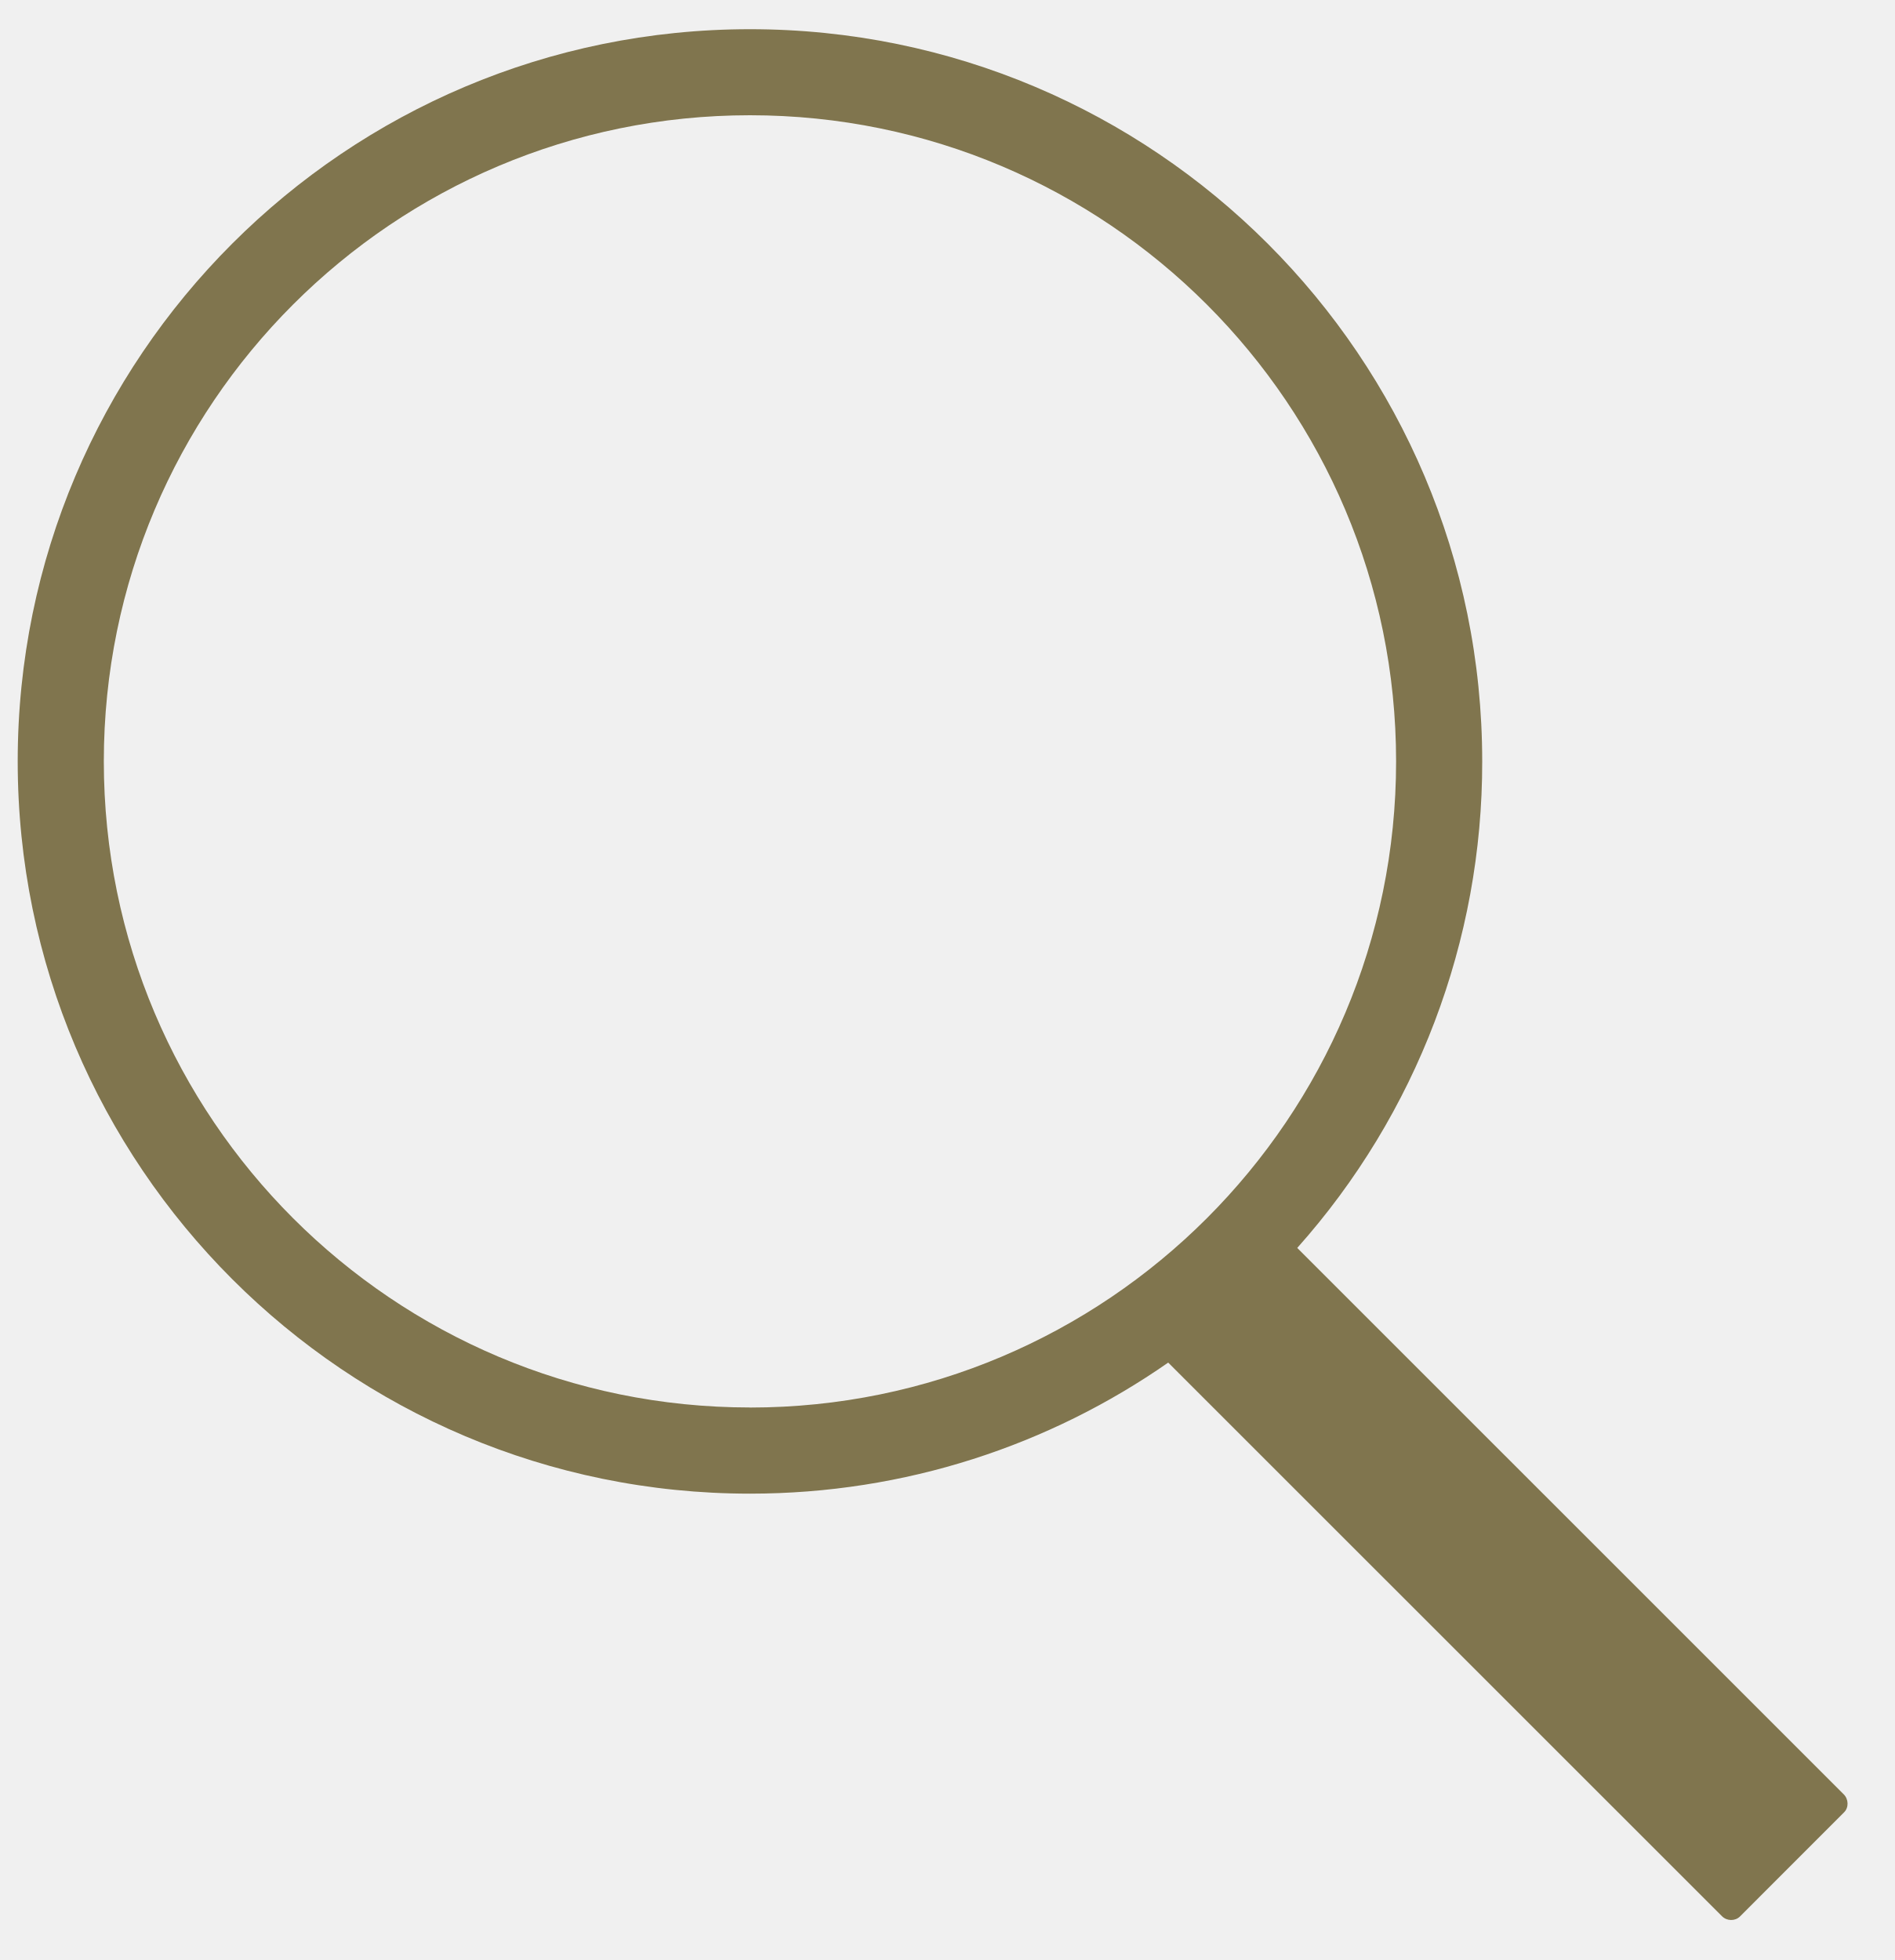
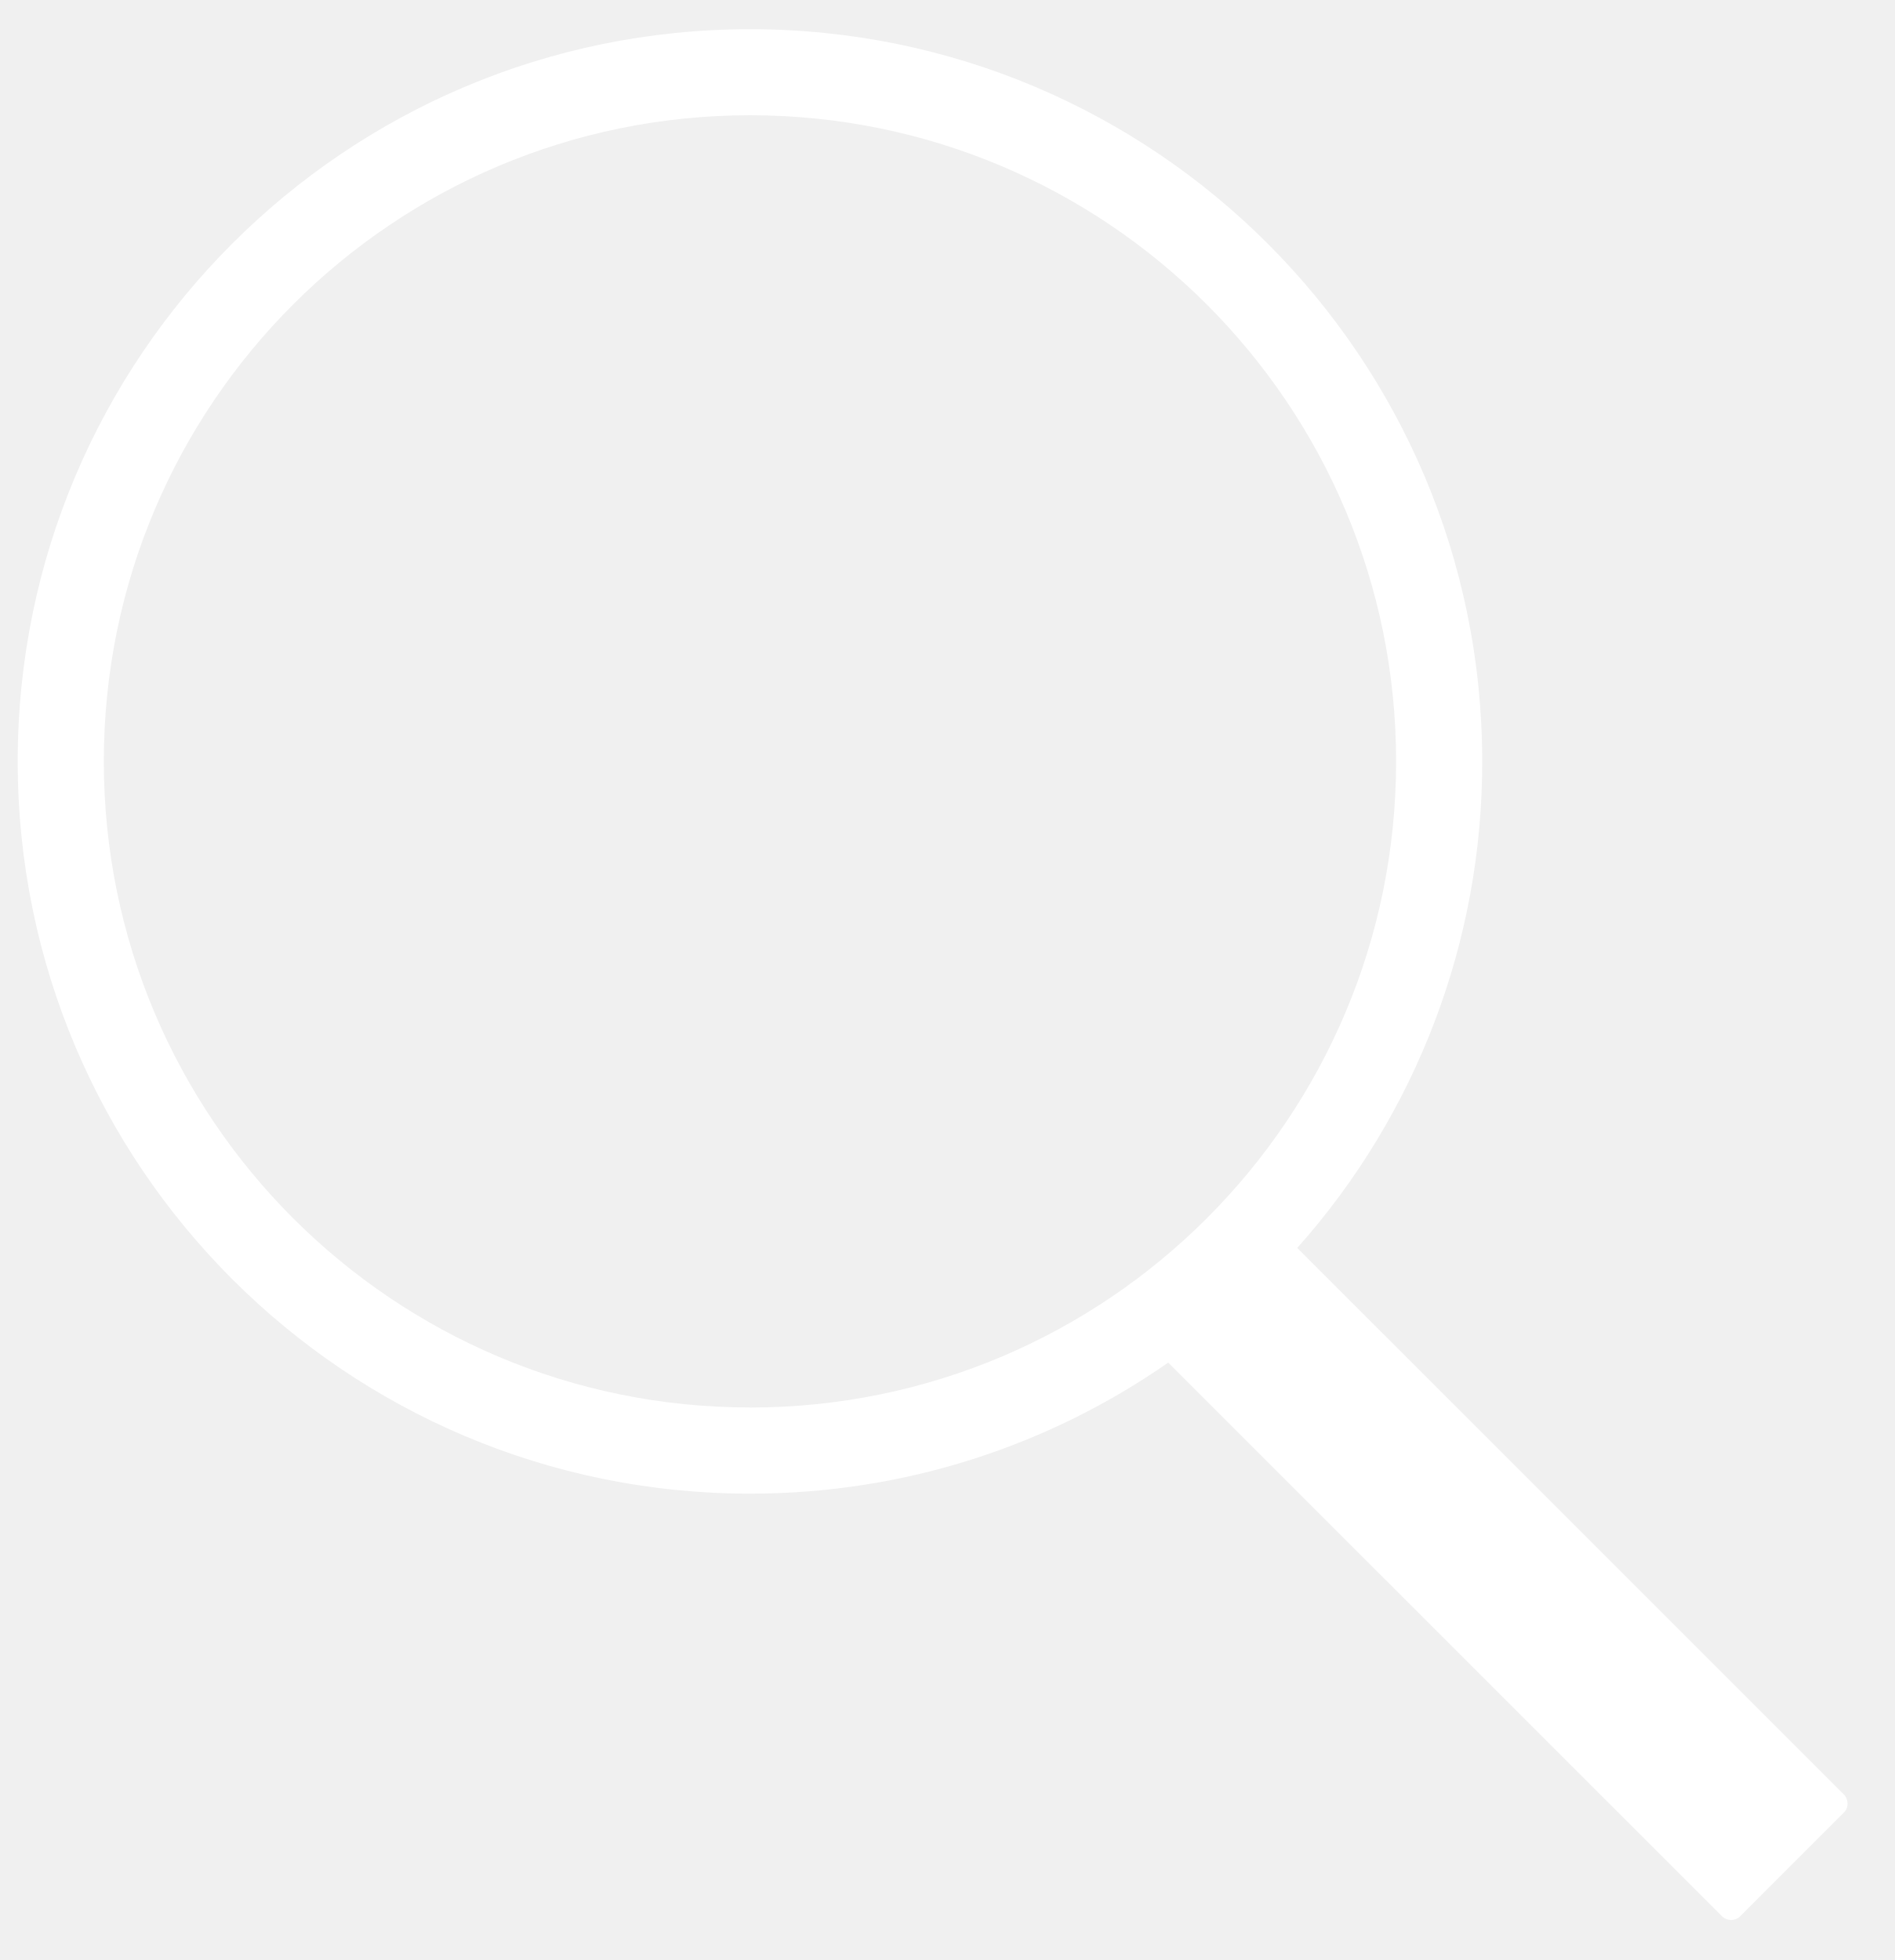
- <svg xmlns="http://www.w3.org/2000/svg" xmlns:xlink="http://www.w3.org/1999/xlink" width="29" height="30" viewBox="0 0 29 30">
+ <svg xmlns="http://www.w3.org/2000/svg" xmlns:xlink="http://www.w3.org/1999/xlink" class="lupa-color" width="29" height="30" viewBox="0 0 29 30">
  <defs>
    <path id="hdw4a" d="M1327.479 88.447c-6.189 0-11.208 5.017-11.208 11.206 0 6.19 5.019 11.209 11.208 11.209 2.38 0 4.587-.742 6.401-2.006l8.476 8.474c.076.076.2.076.273.006l1.597-1.598c.073-.073.067-.2-.006-.273l-8.365-8.364a11.162 11.162 0 0 0 2.831-7.447c0-6.19-5.019-11.207-11.207-11.207zm0 21.096c-5.462 0-9.89-4.428-9.89-9.89 0-5.46 4.428-9.889 9.89-9.889 5.461 0 9.889 4.429 9.889 9.89s-4.428 9.89-9.889 9.89z" />
  </defs>
  <g>
    <g transform="translate(-1316 -88)">
-       <use fill="#80754e" xlink:href="#hdw4a" />
+       <use fill="#ffffff" xlink:href="#hdw4a" />
    </g>
  </g>
</svg>
